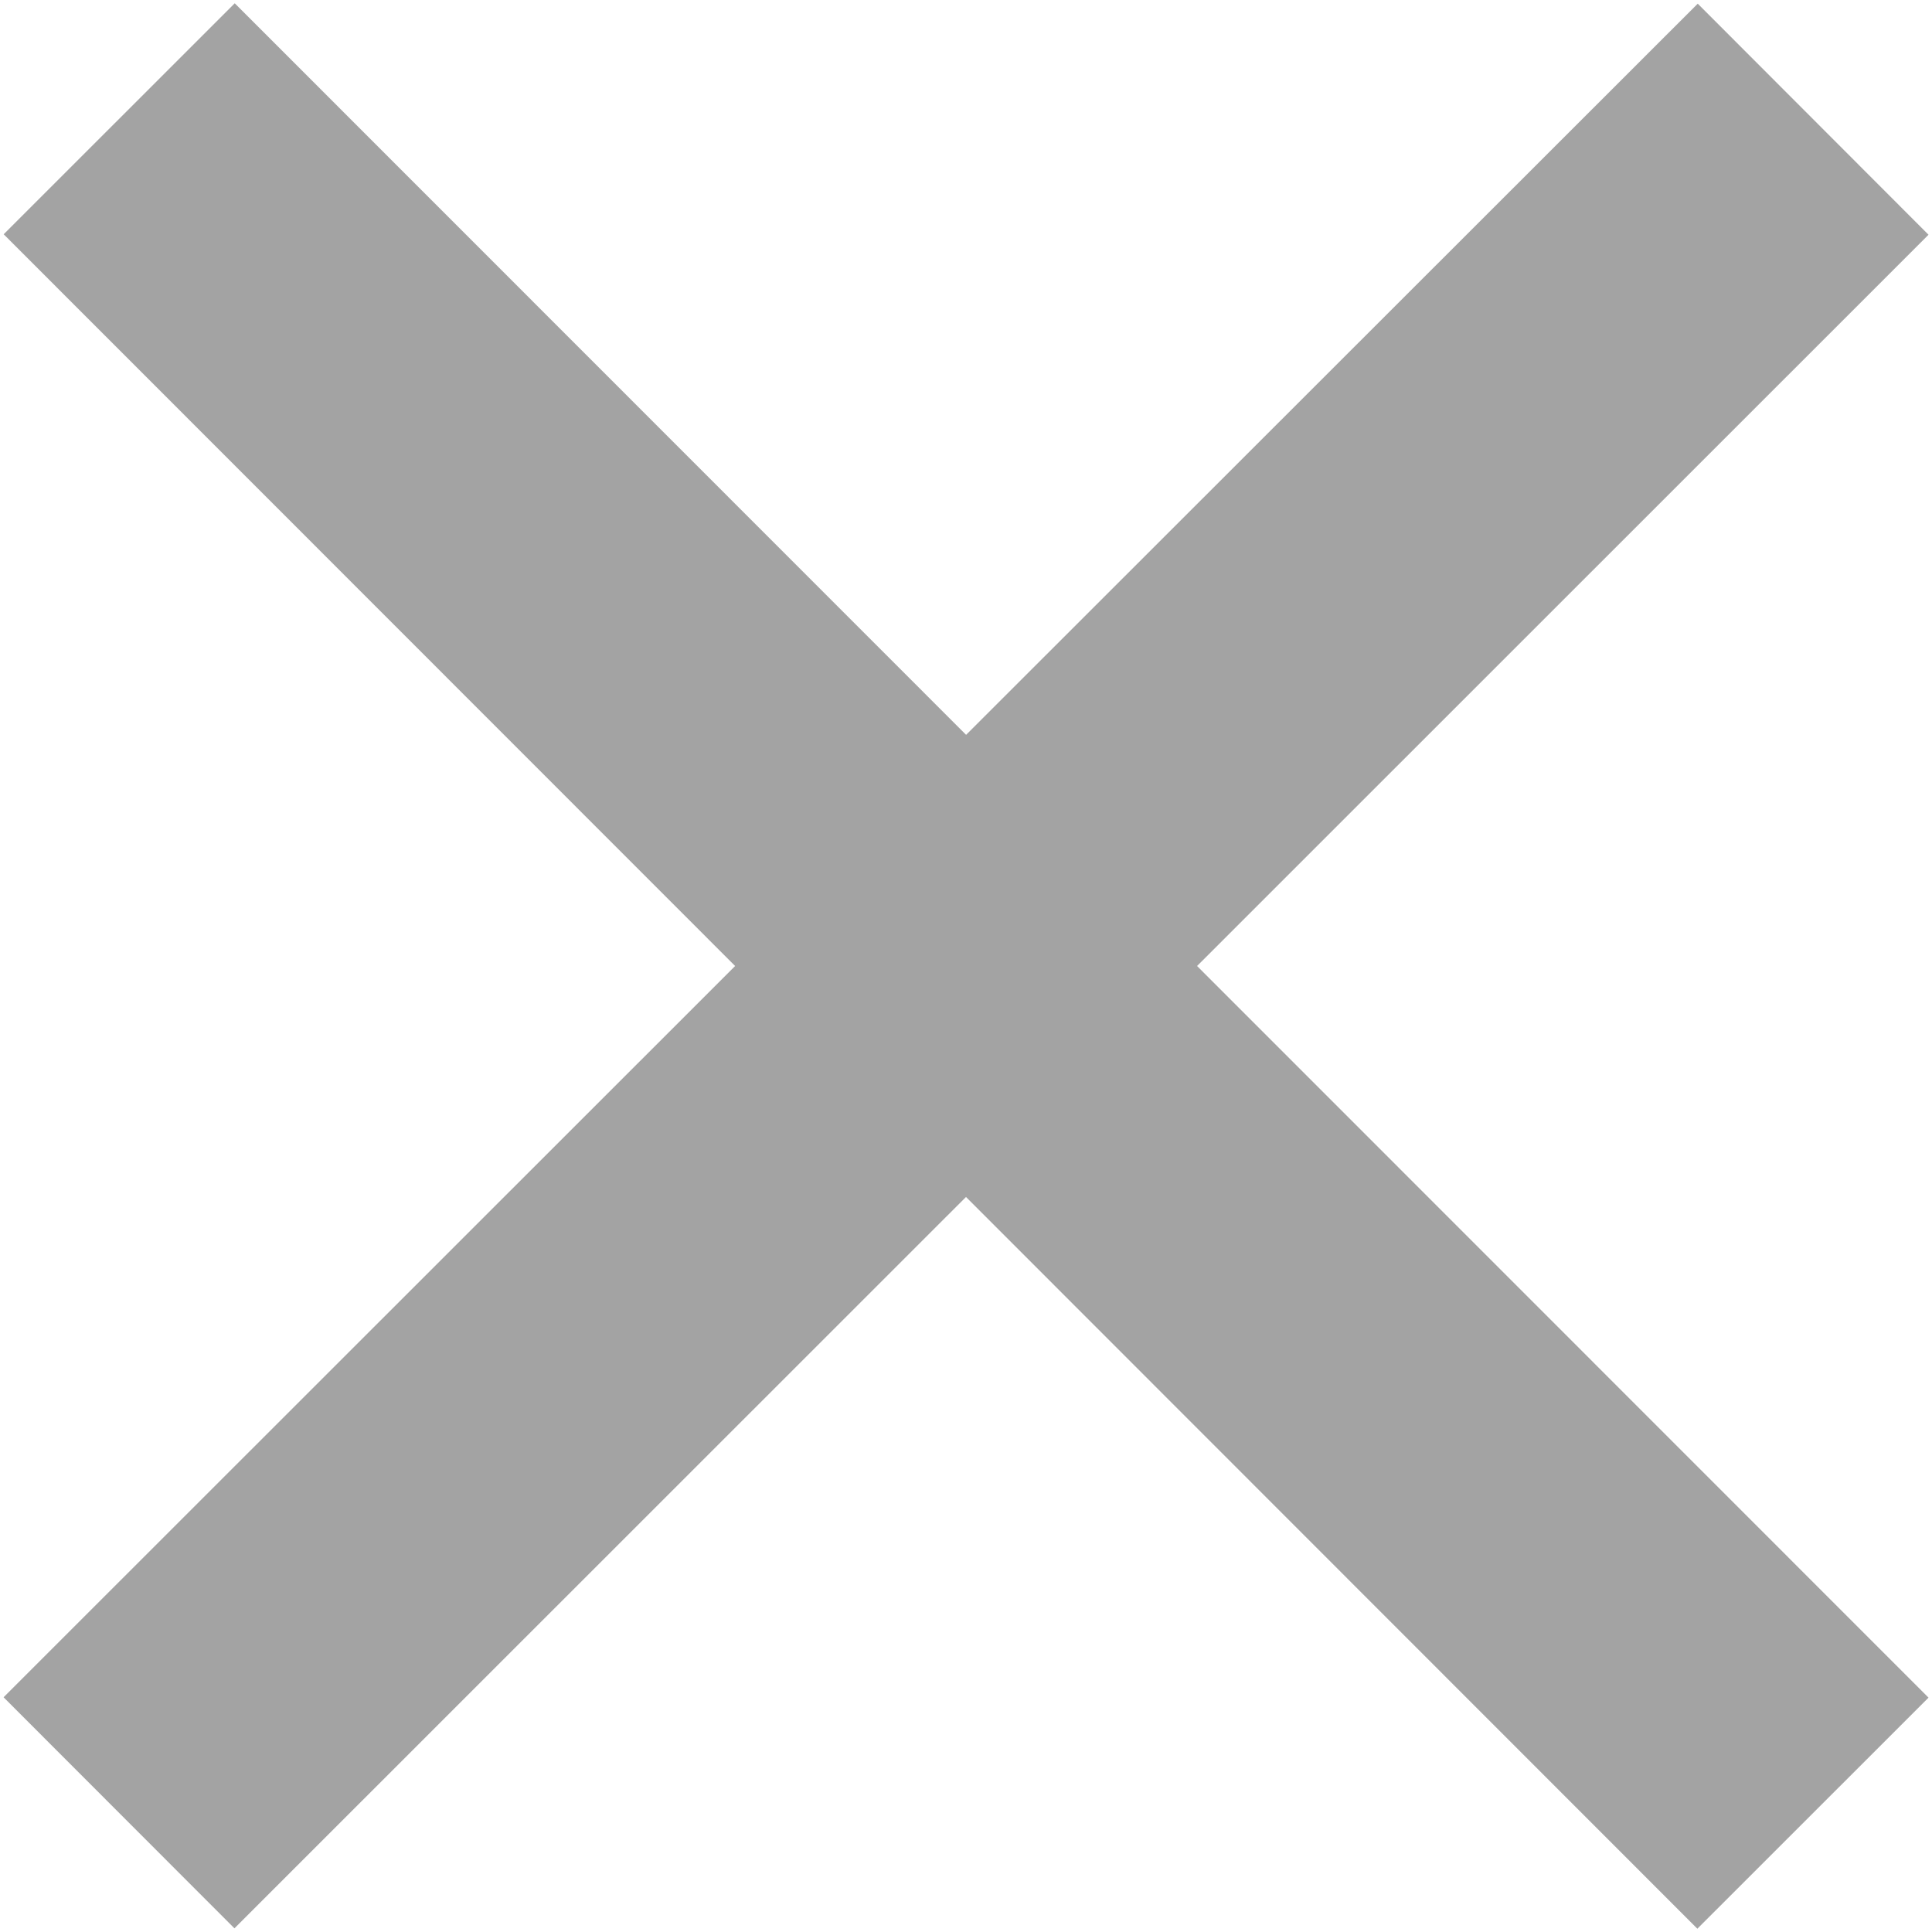
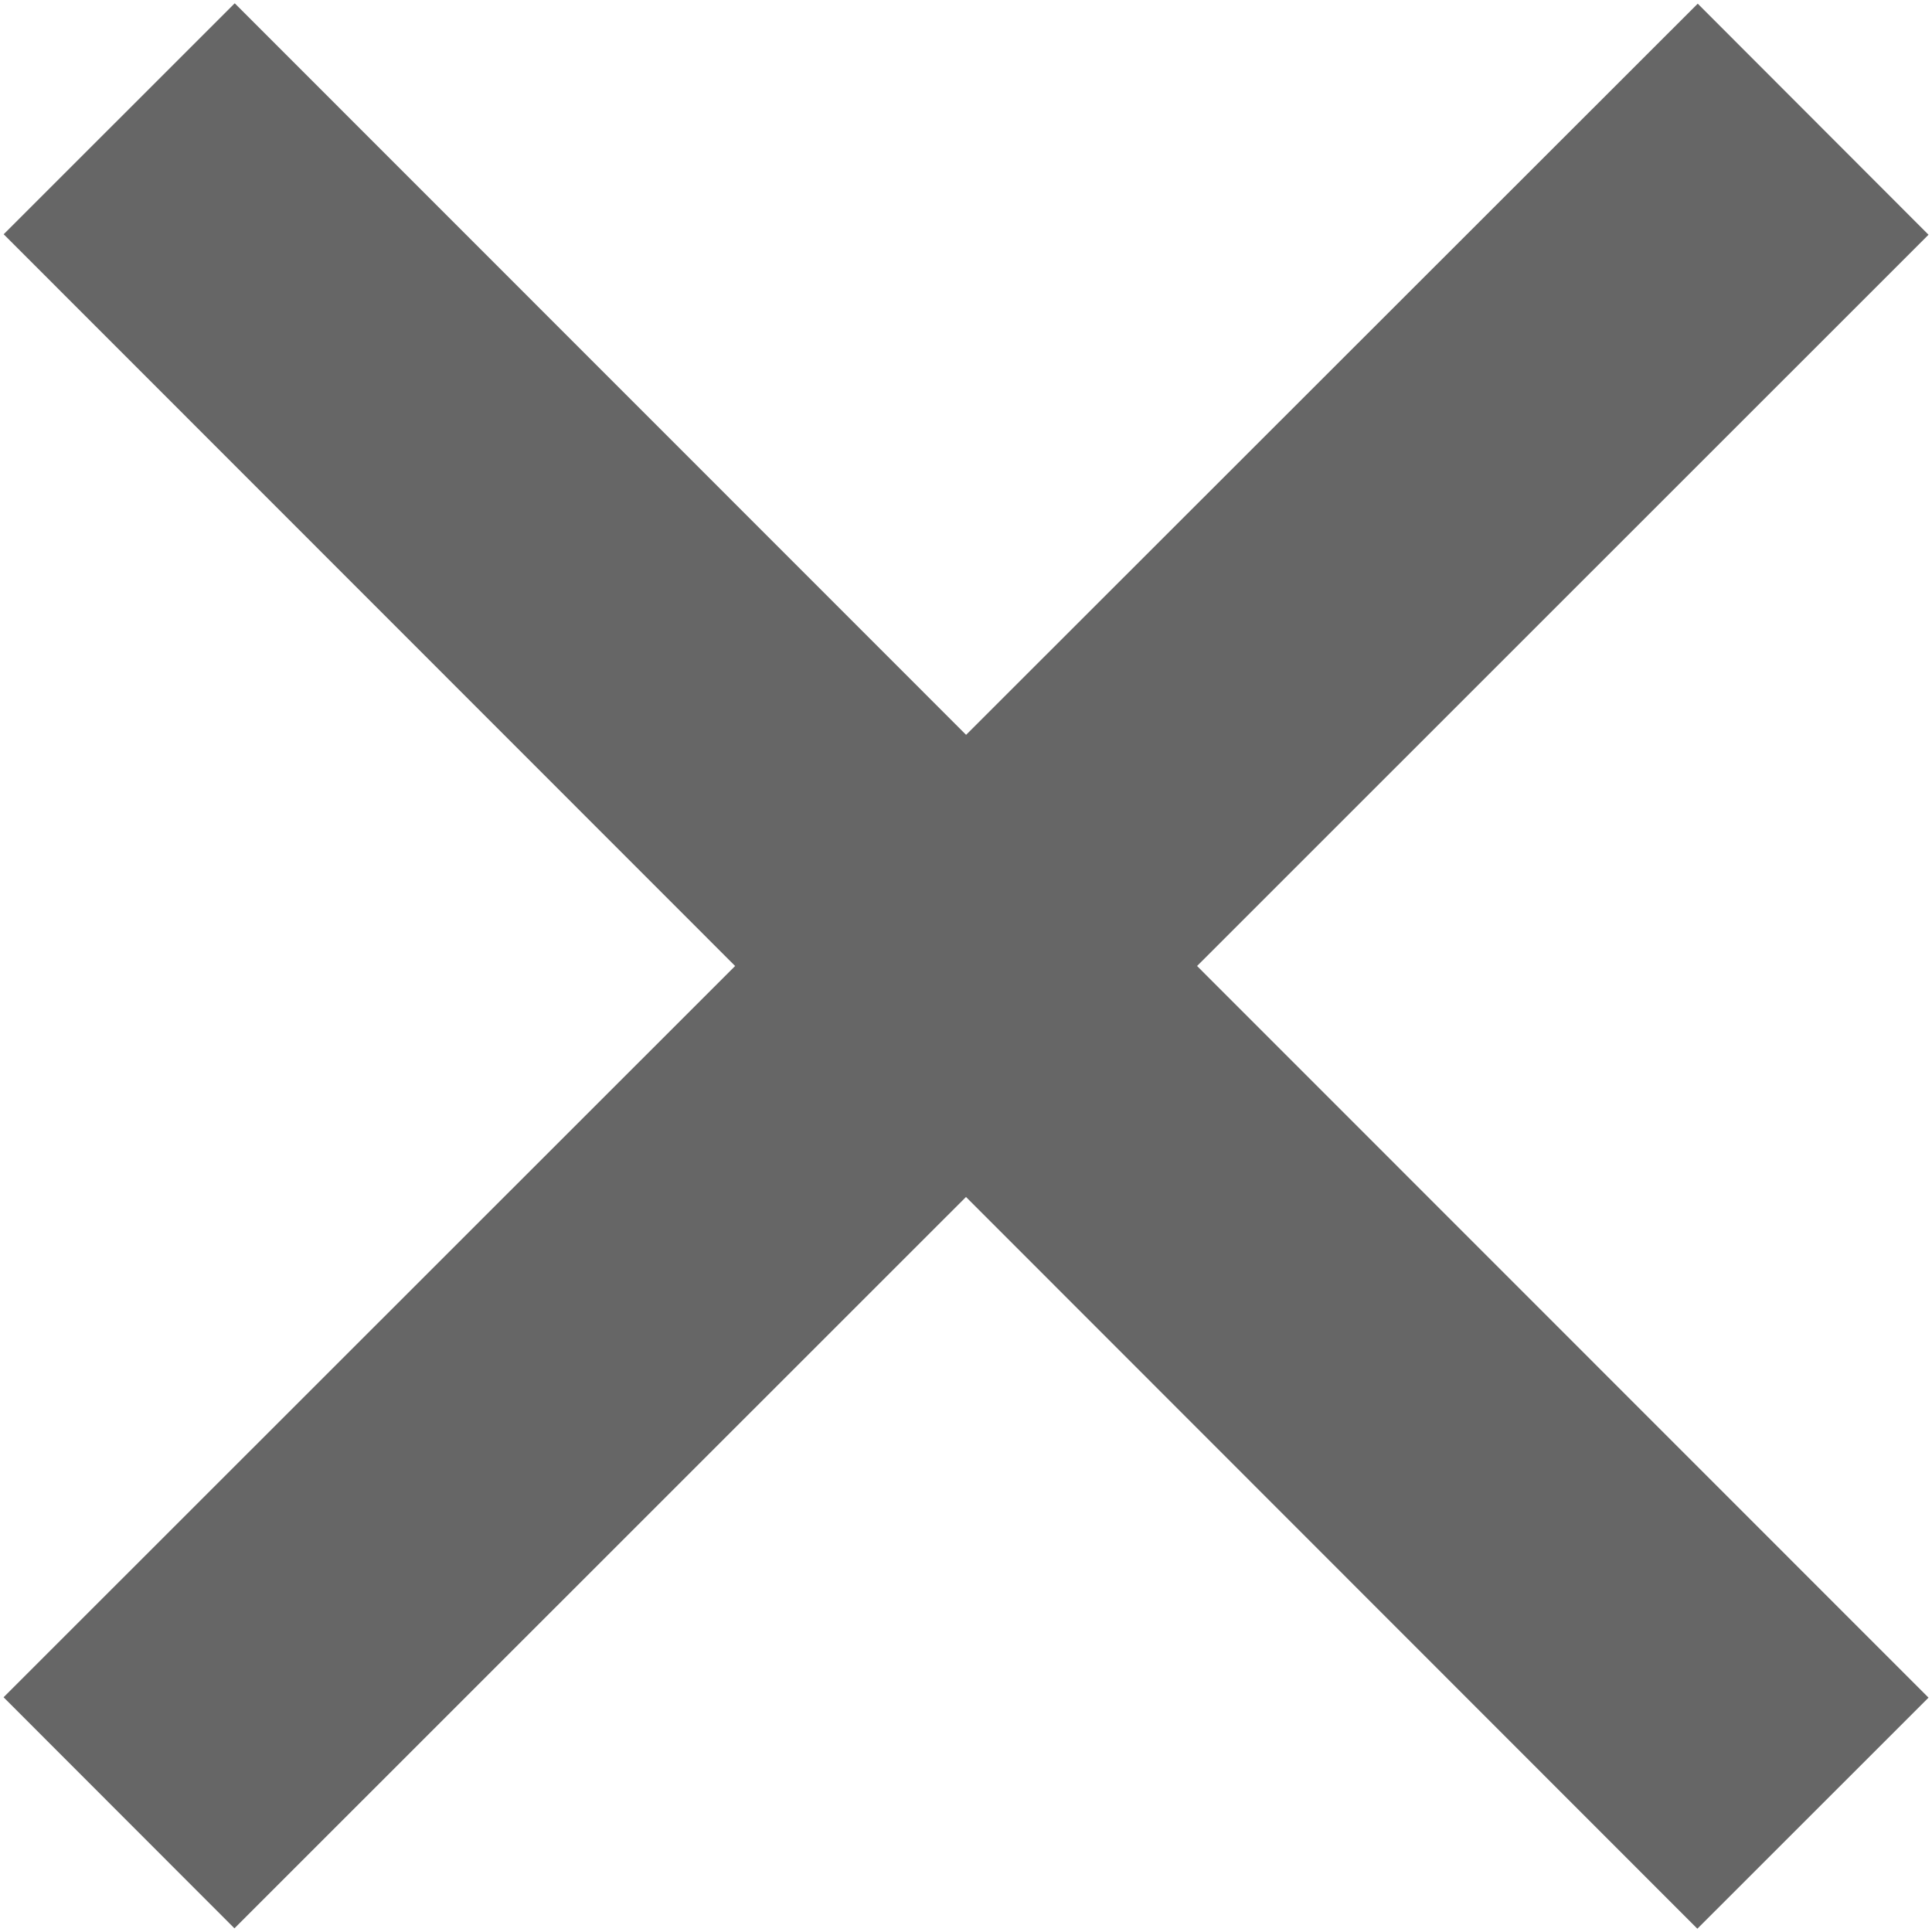
<svg xmlns="http://www.w3.org/2000/svg" version="1.1" id="Layer_1" x="0px" y="0px" width="20px" height="20px" viewBox="0 0 20 20" enable-background="new 0 0 20 20" xml:space="preserve">
-   <polygon fill="#A3A3A3" points="19.964,2.43 17.575,0.038 10.001,7.607 2.43,0.034 0.038,2.425 7.61,10 0.037,17.57 2.427,19.962   10,12.391 17.571,19.966 19.964,17.574 12.392,10 " />
+   <polygon fill="#666666" points="19.964,2.43 17.575,0.038 10.001,7.607 2.43,0.034 0.038,2.425 7.61,10 0.037,17.57 2.427,19.962   10,12.391 17.571,19.966 19.964,17.574 12.392,10 " />
</svg>
